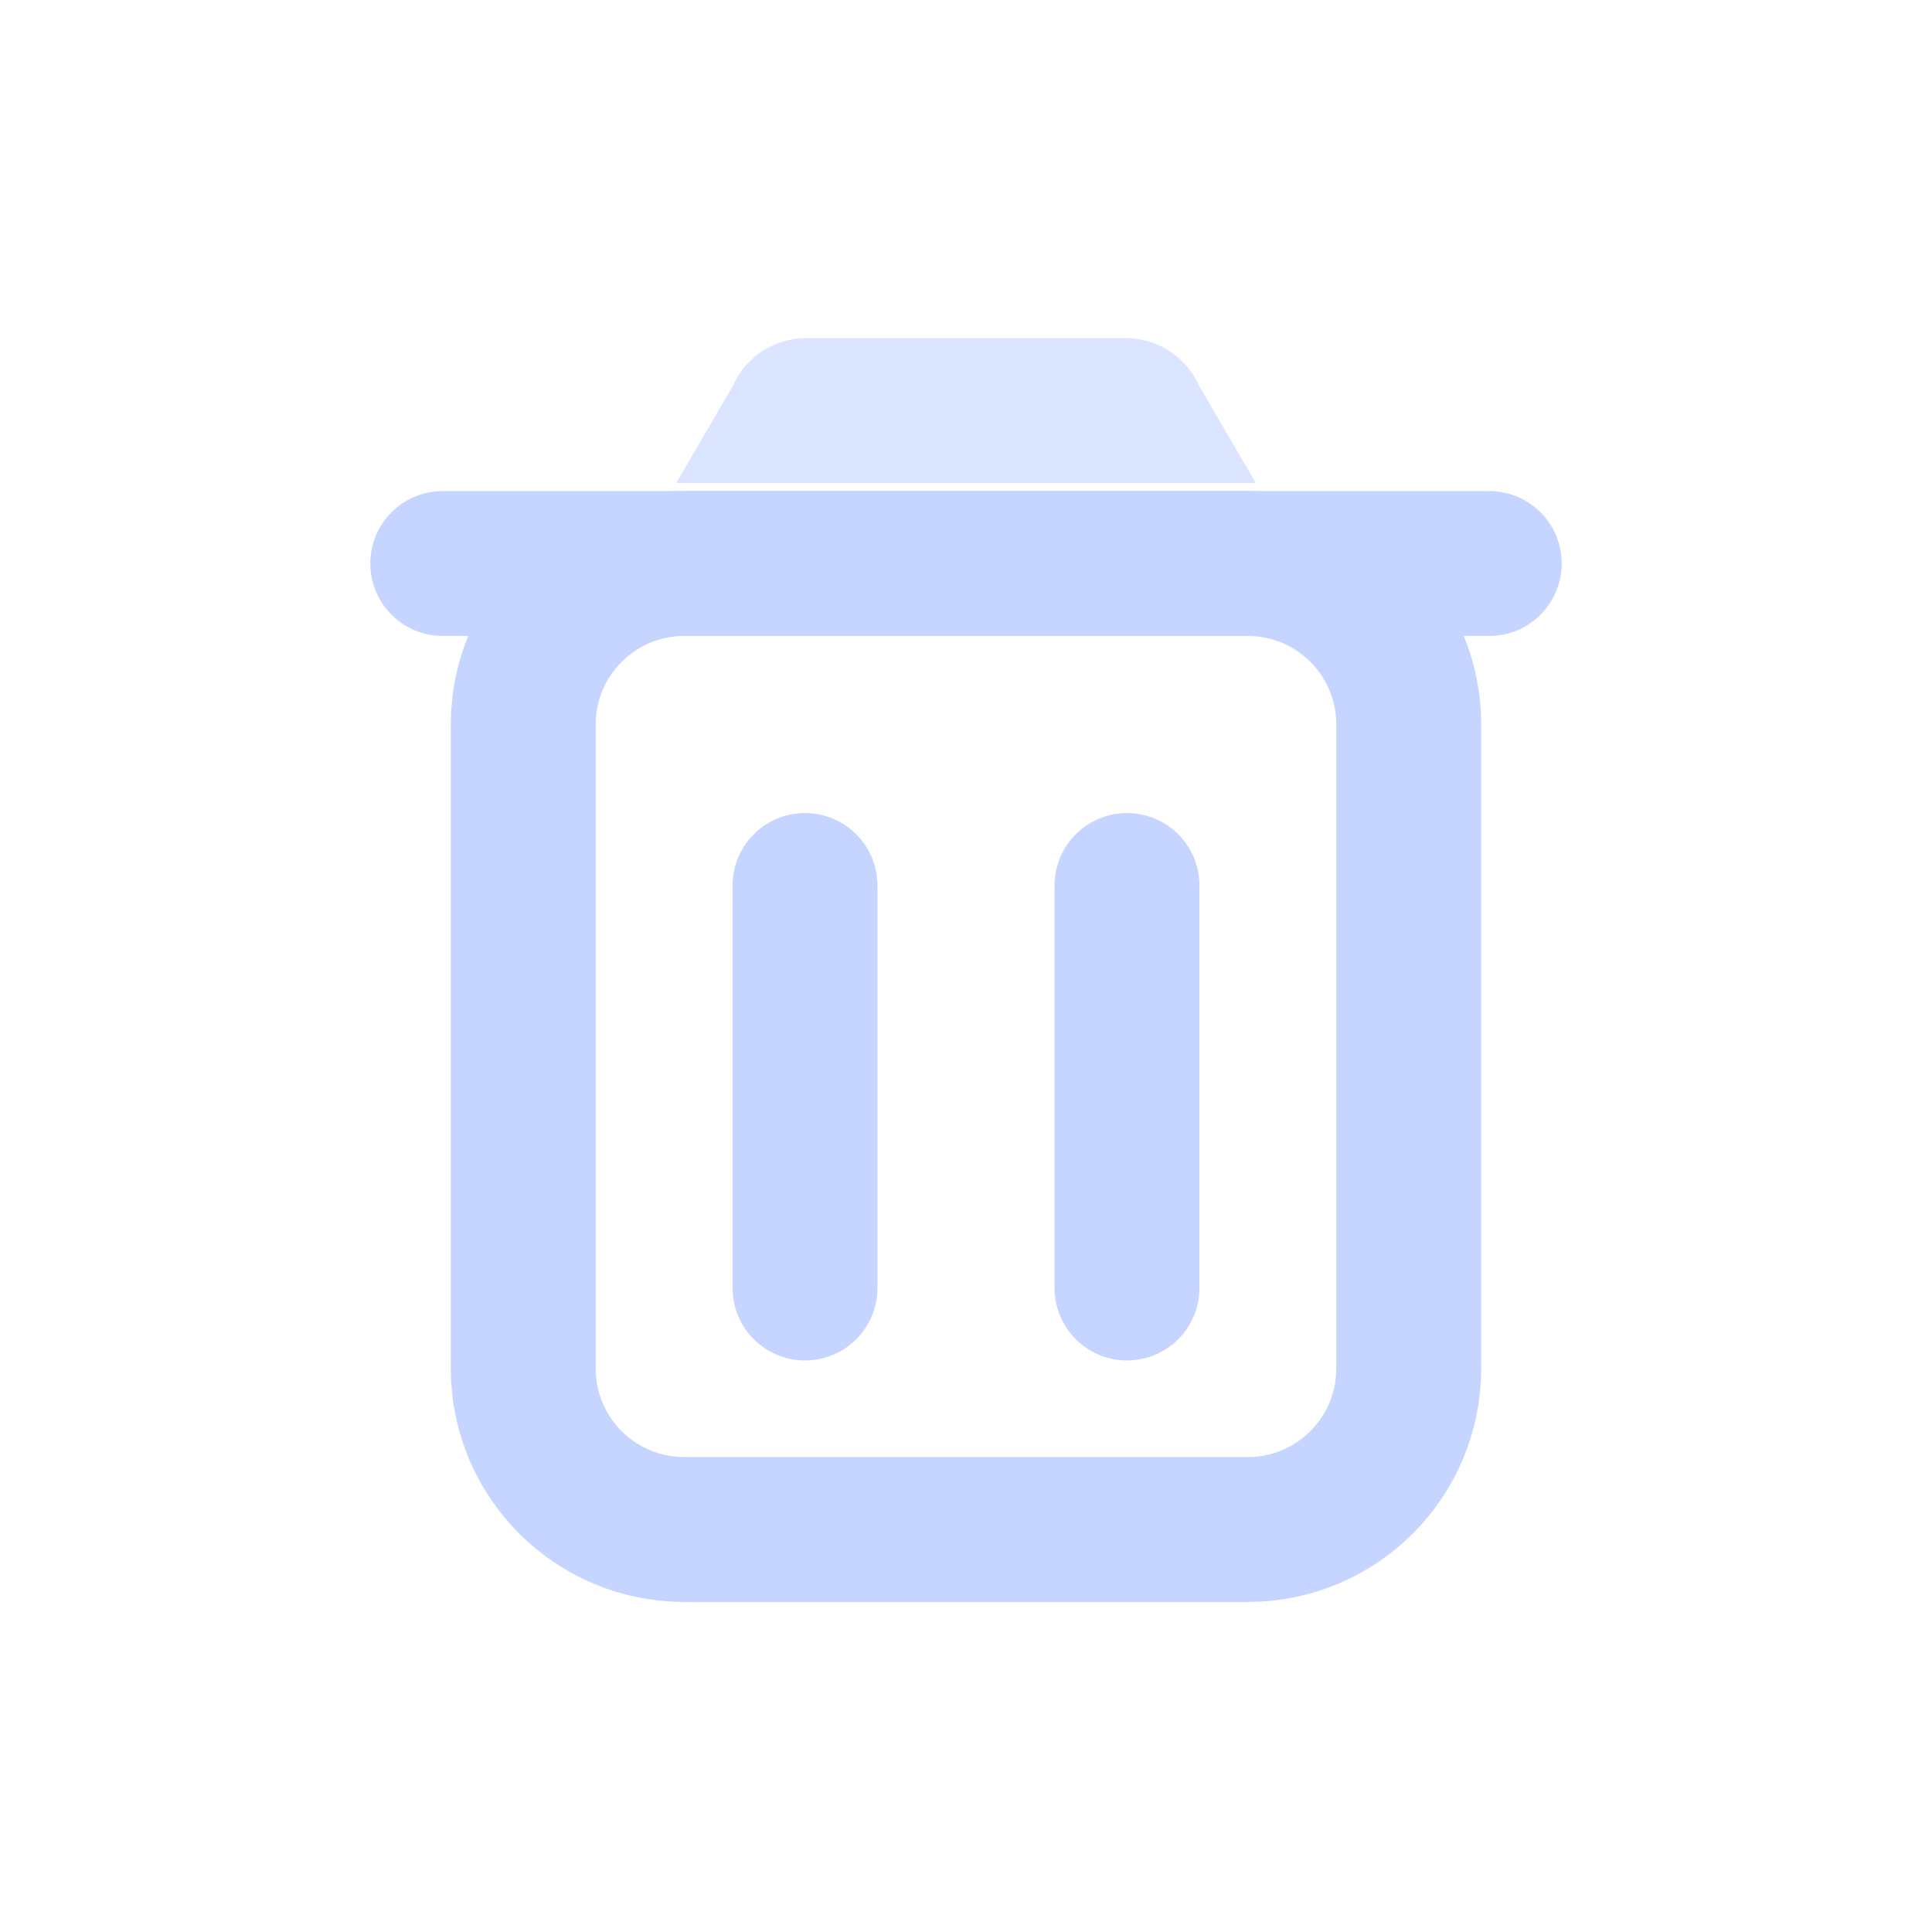
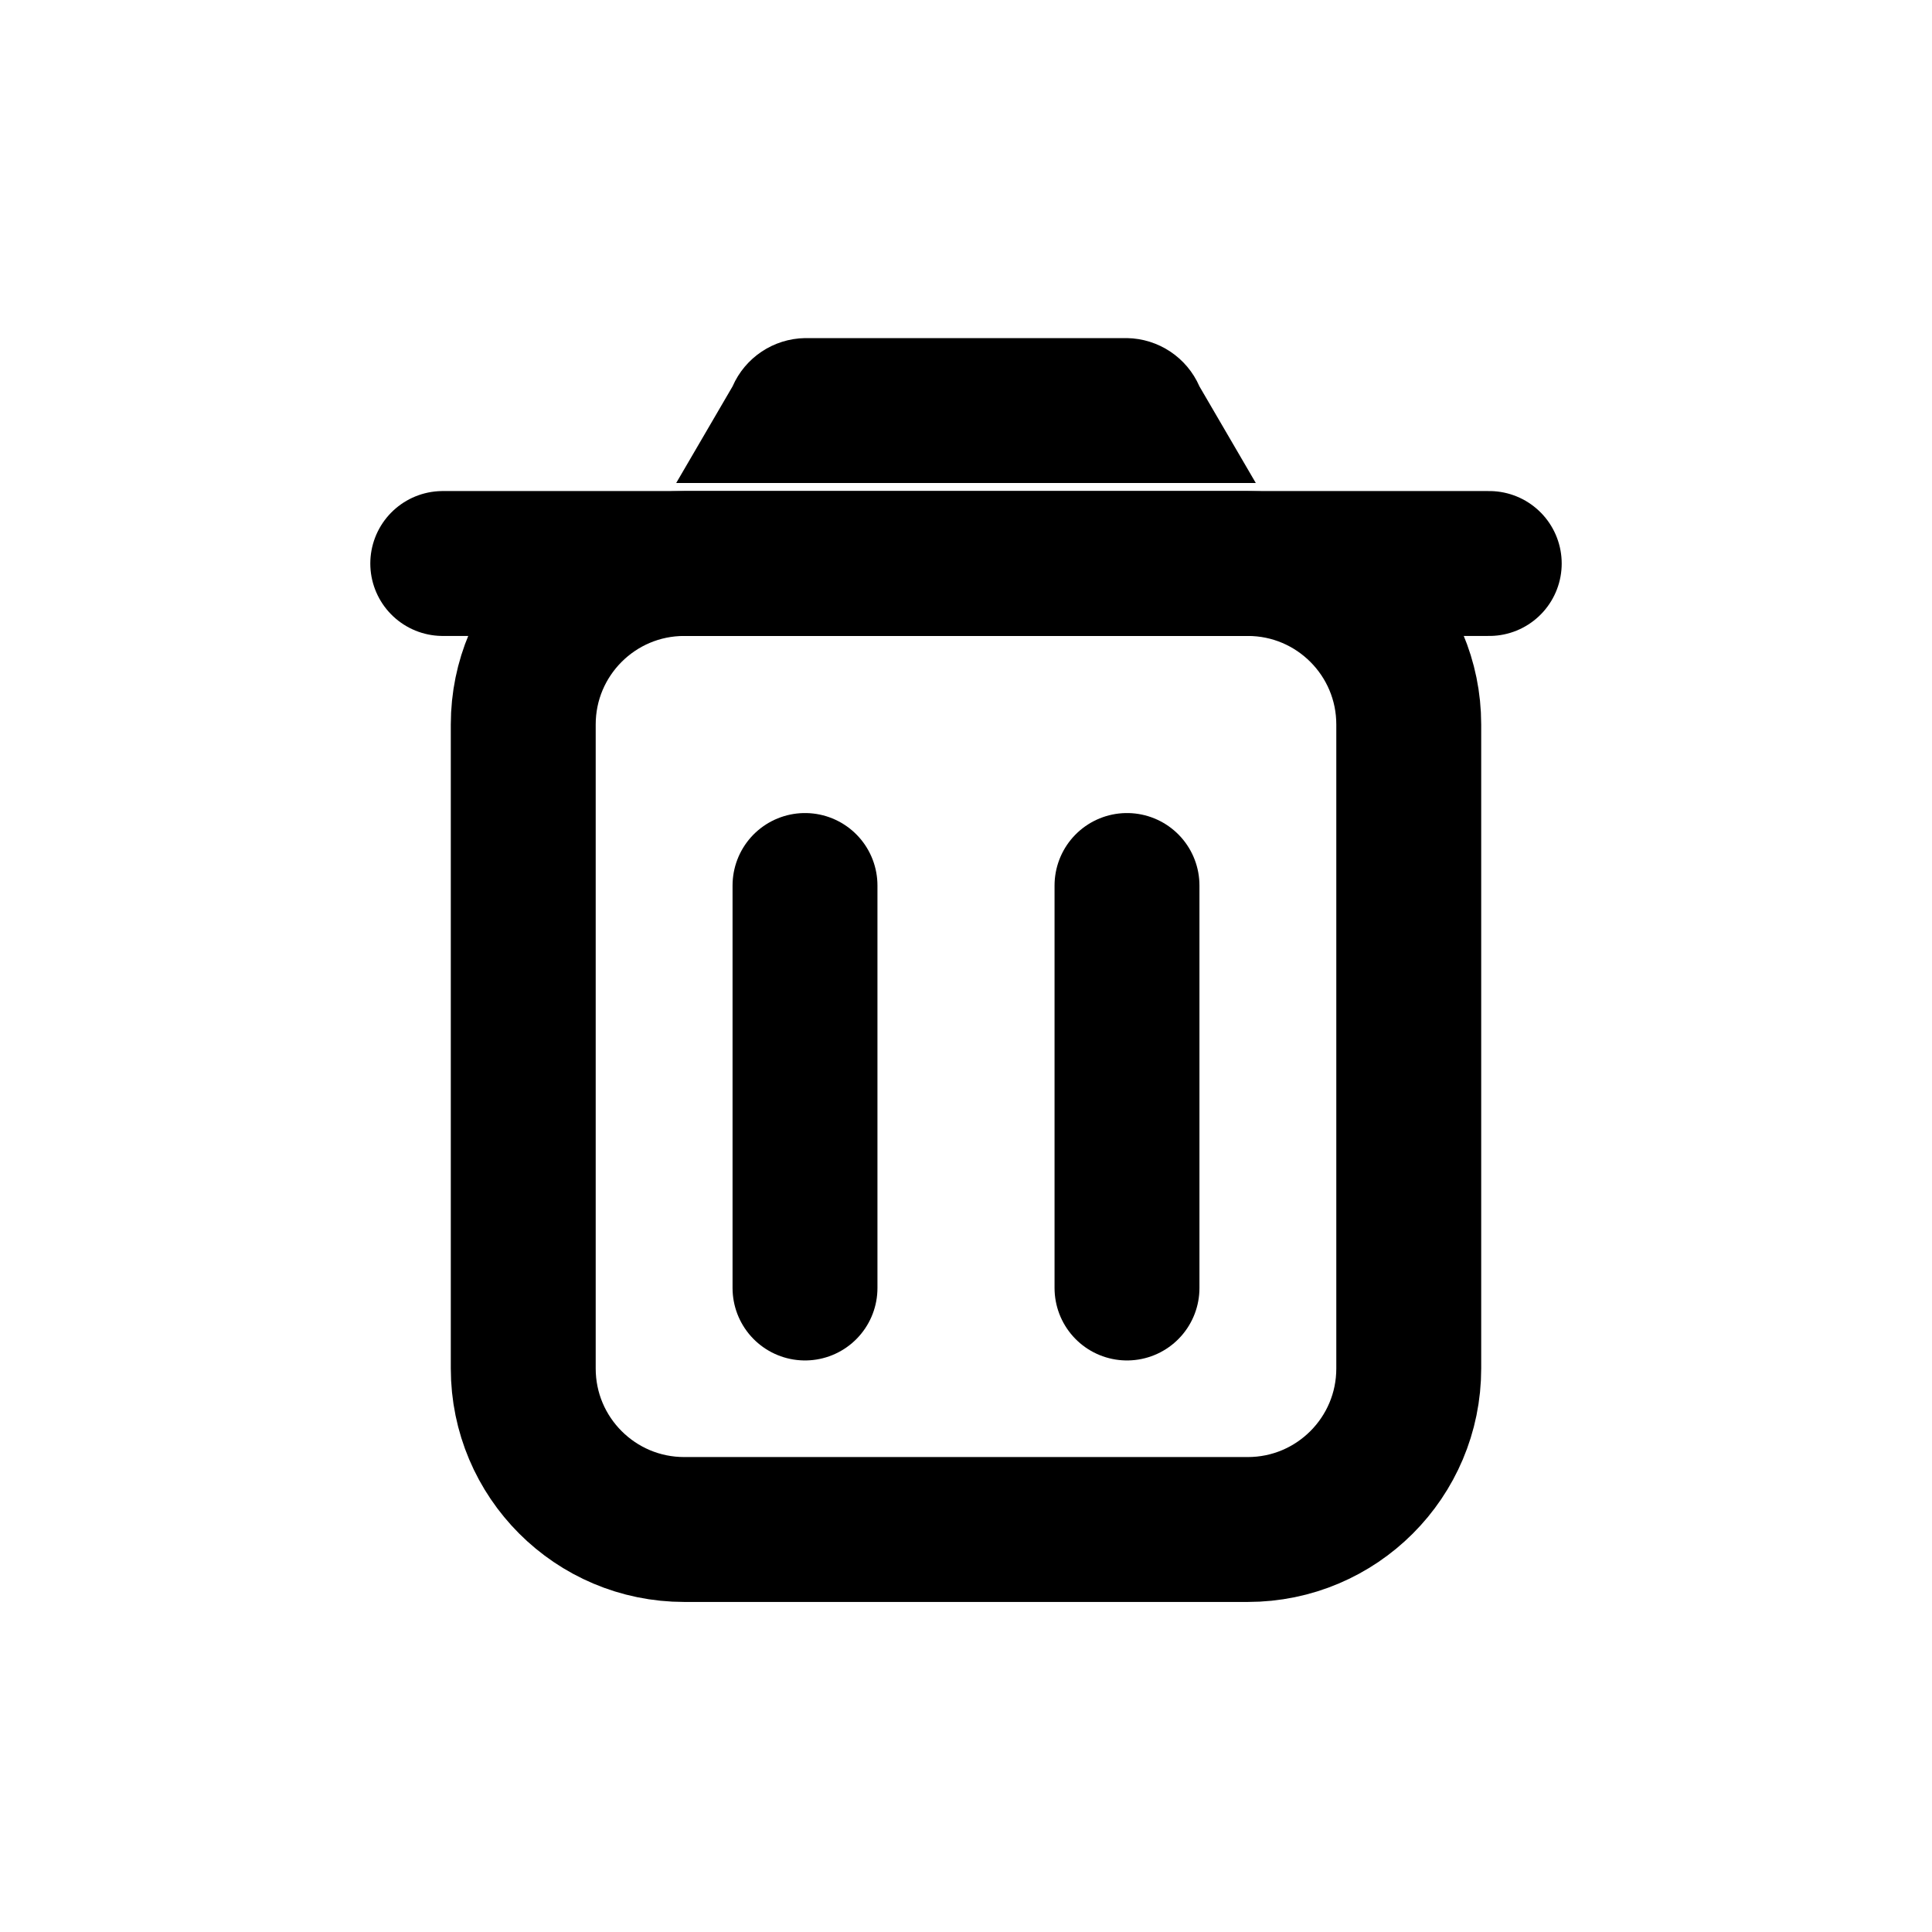
- <svg xmlns="http://www.w3.org/2000/svg" viewBox="0 0 24 24" fill="none" stroke="#c6d5ff" stroke-width="1.8" stroke-linecap="round" stroke-linejoin="round">
+ <svg xmlns="http://www.w3.org/2000/svg" viewBox="0 0 24 24" fill="none" stroke="currentColor" stroke-width="1.8" stroke-linecap="round" stroke-linejoin="round">
  <path d="M5.5 7h13" />
  <rect x="6.5" y="7" width="11" height="12" rx="2" />
-   <path d="M10 4.2h4a1 1 0 01.9.6L15.6 6H8.4l.7-1.2a1 1 0 01.9-.6z" fill="#dbe5ff" stroke="none" />
+   <path d="M10 4.2h4a1 1 0 01.9.6L15.6 6H8.4l.7-1.2a1 1 0 01.9-.6z" fill="currentColor" stroke="none" />
  <path d="M10 11v5M14 11v5" />
</svg>
